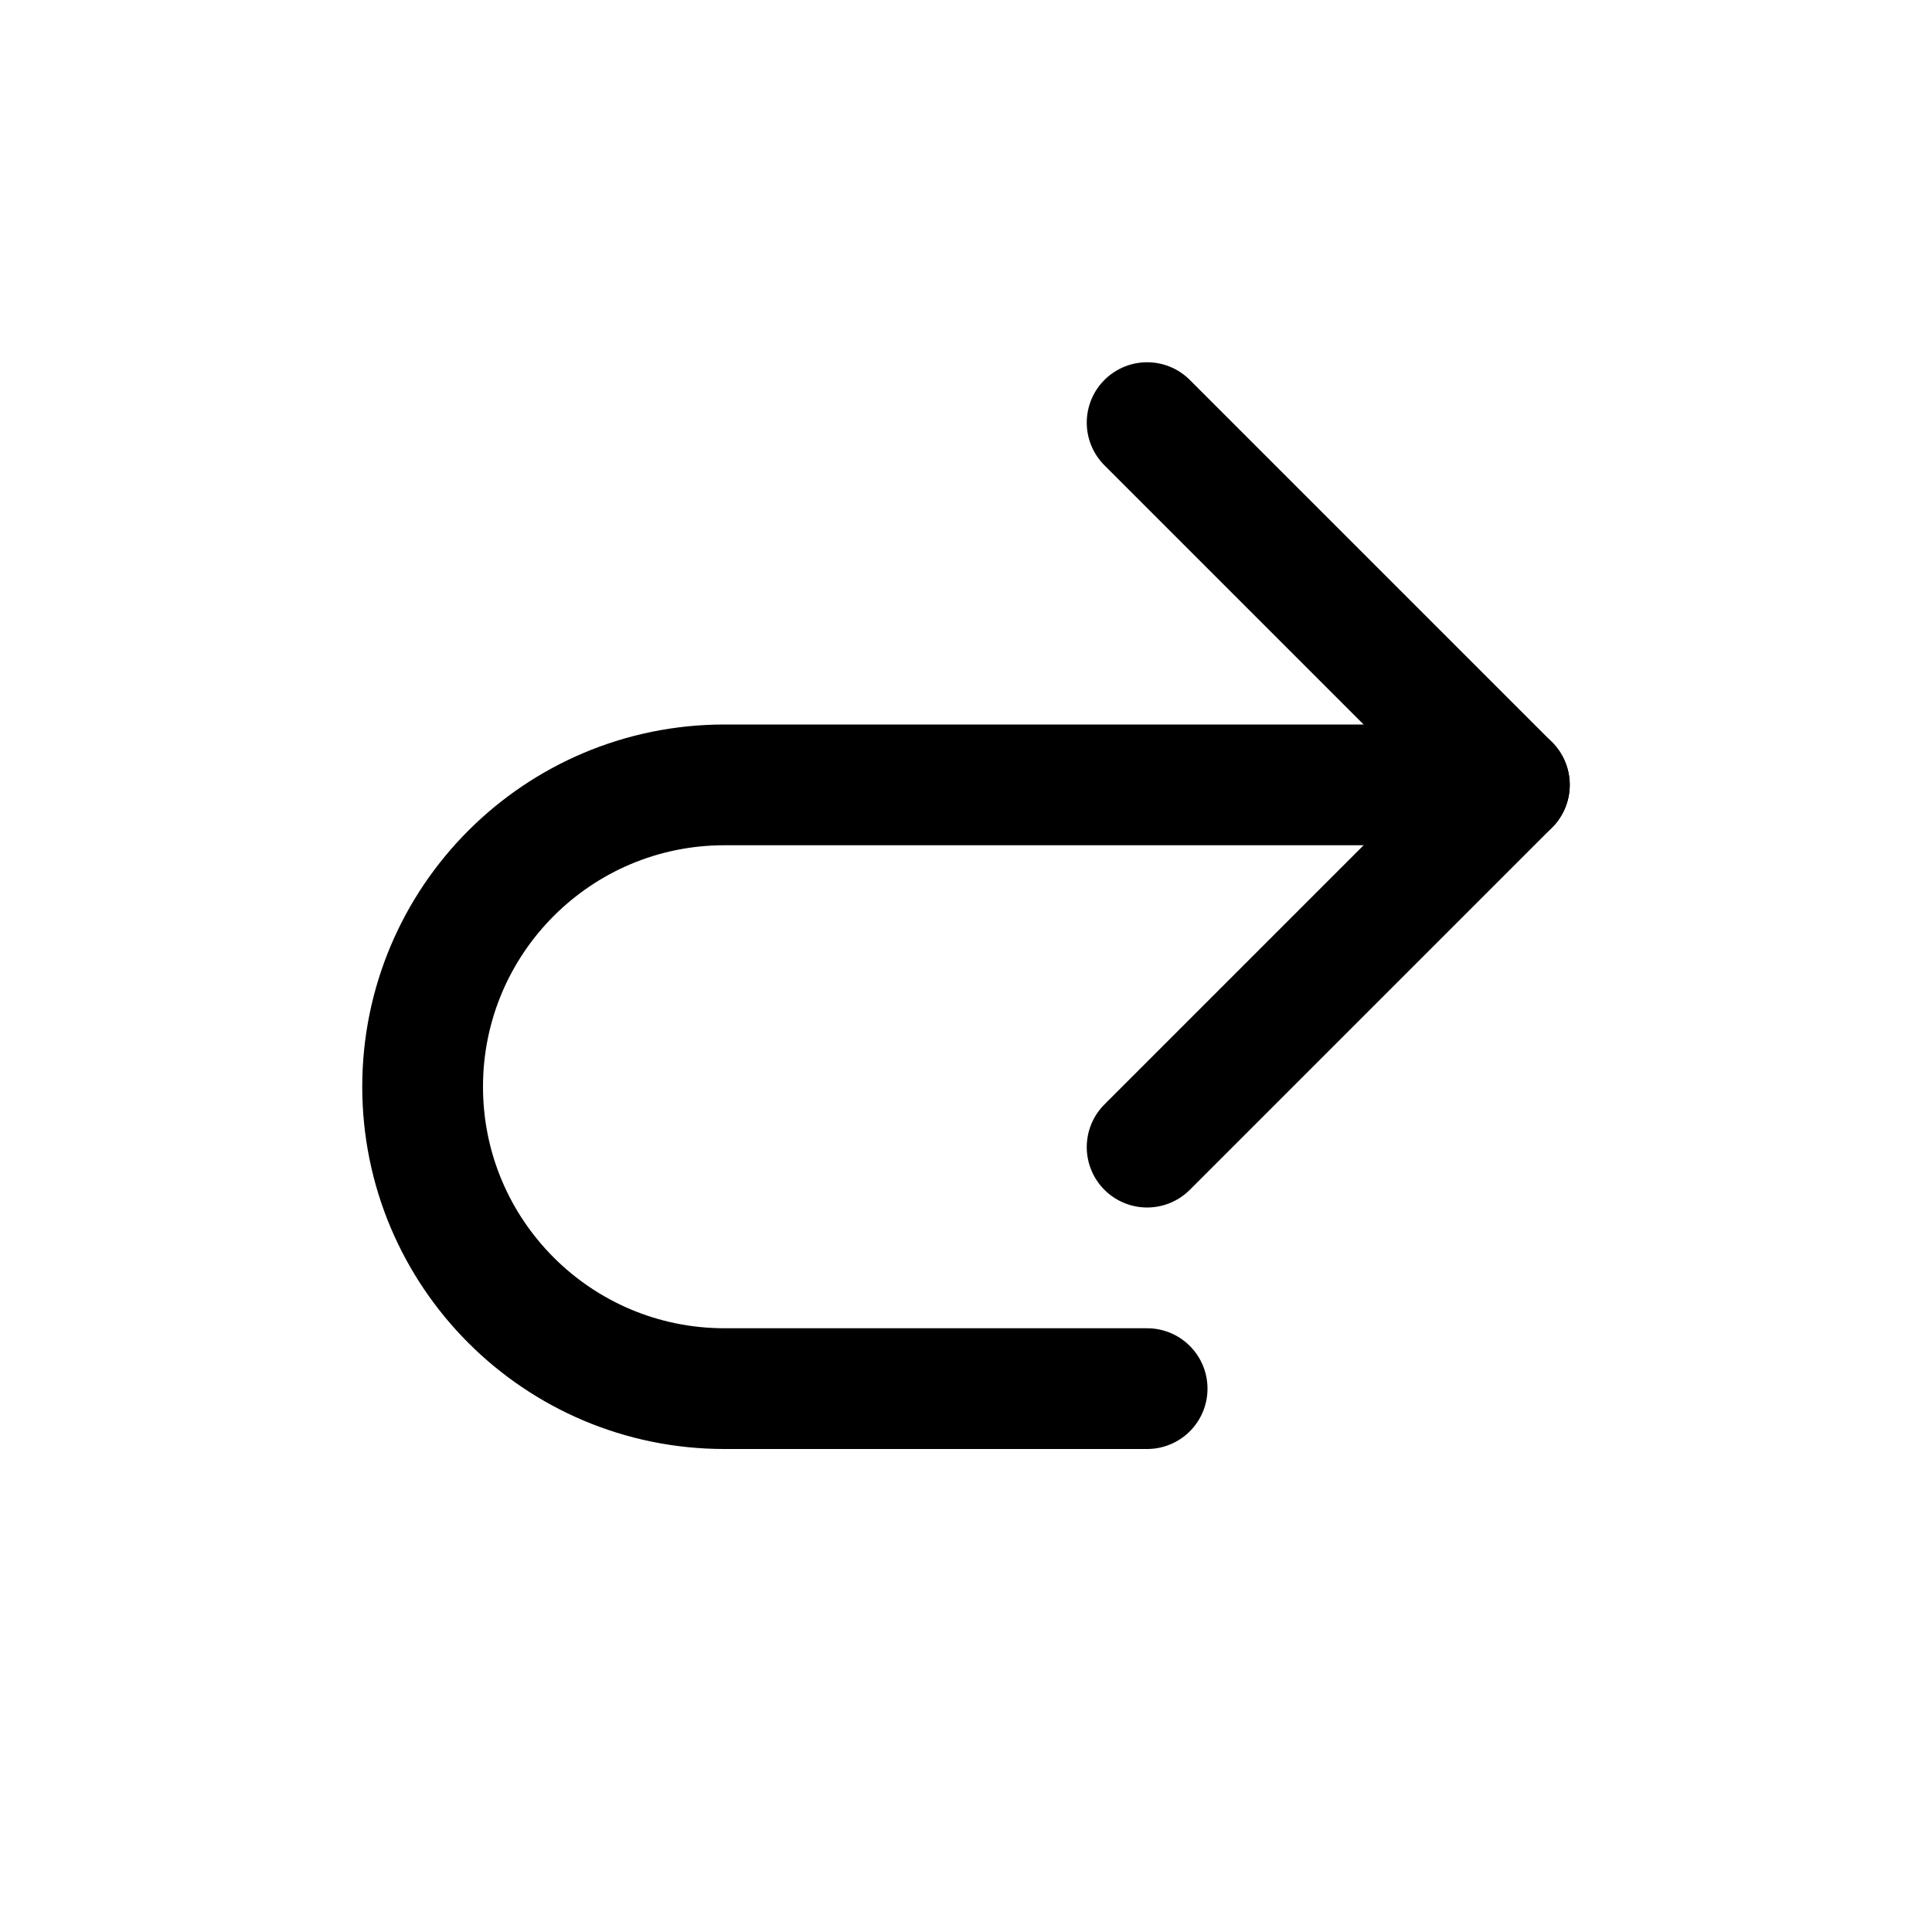
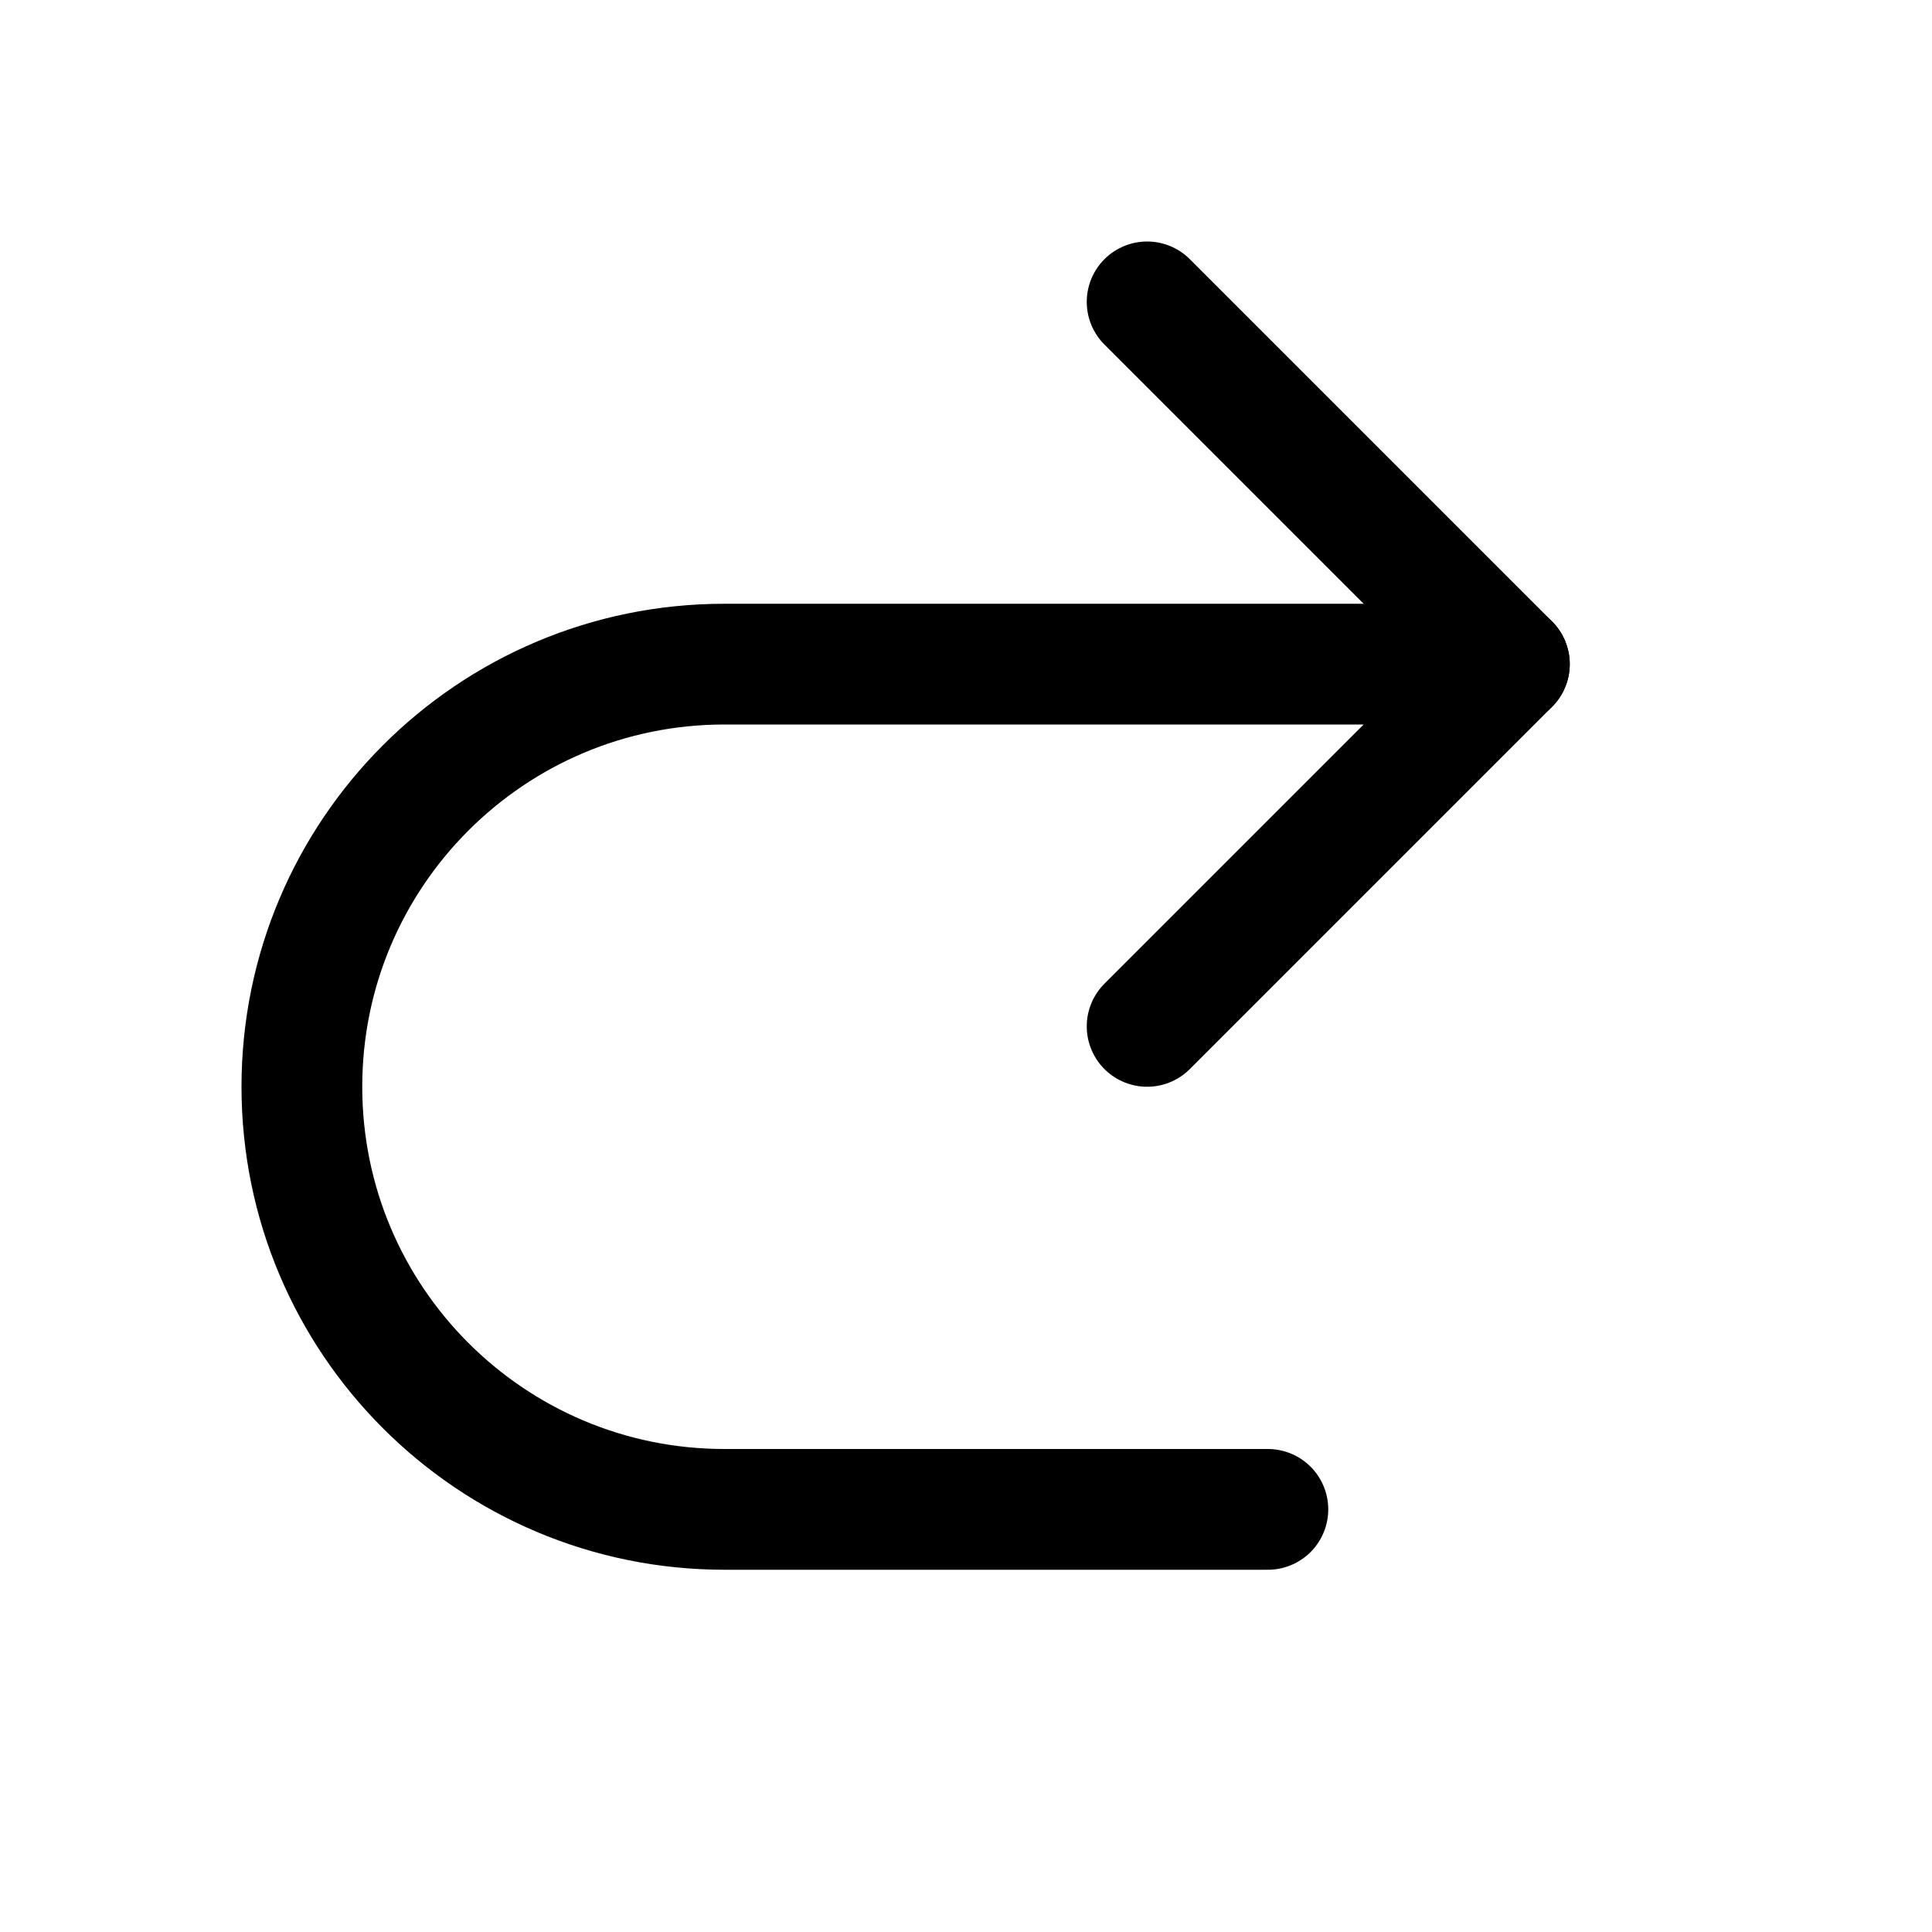
<svg xmlns="http://www.w3.org/2000/svg" width="16" height="16" viewBox="0 0 16 16">
  <g fill="none" stroke="currentColor" stroke-width="1" stroke-linecap="round" stroke-linejoin="round">
-     <path class="esist" d="M12.5 6.5 H6 A2.5 2.5 0 0 0 6 11.5 H9.5" />
-     <path class="pt" d="M9.5 3.5 L12.5 6.5 L9.5 9.5" />
+     <path class="esist" d="M12.5 5.5 H6 A3.5 3.5 0 0 0 6 12.5 H10.5" />
+     <path class="pt" d="M9.5 2.5 L12.5 5.5 L9.5 8.5" />
  </g>
</svg>
